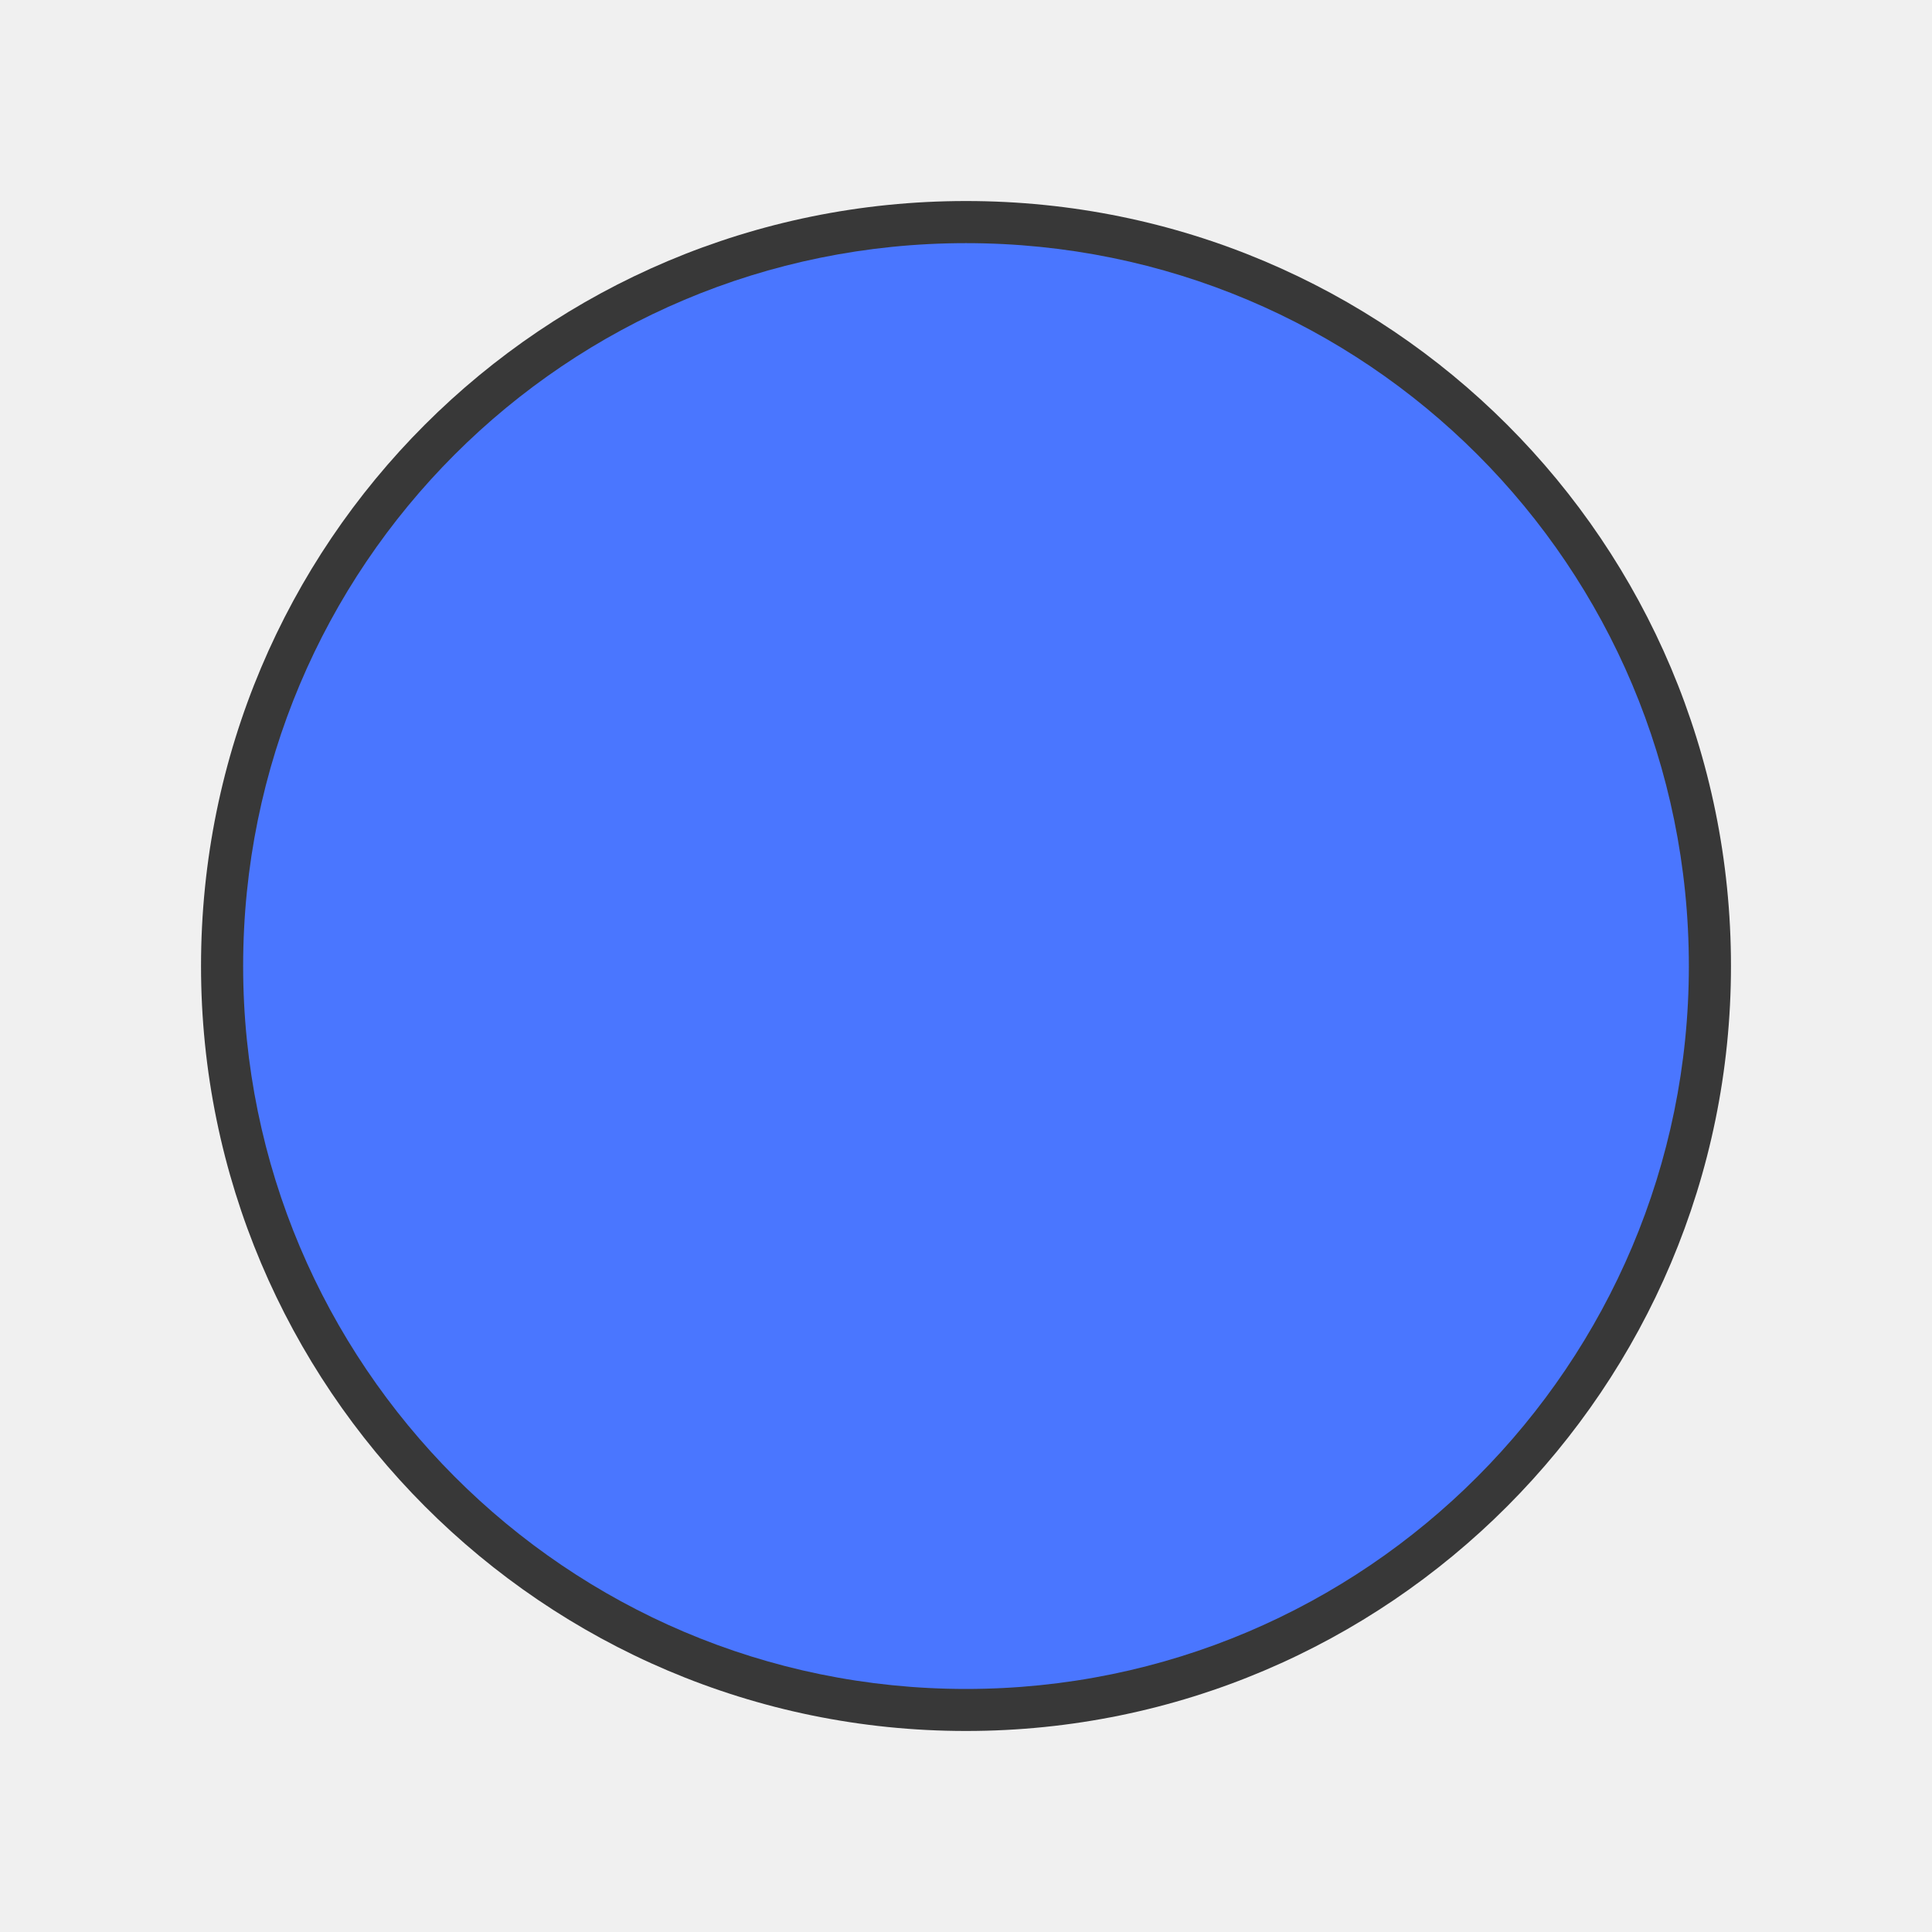
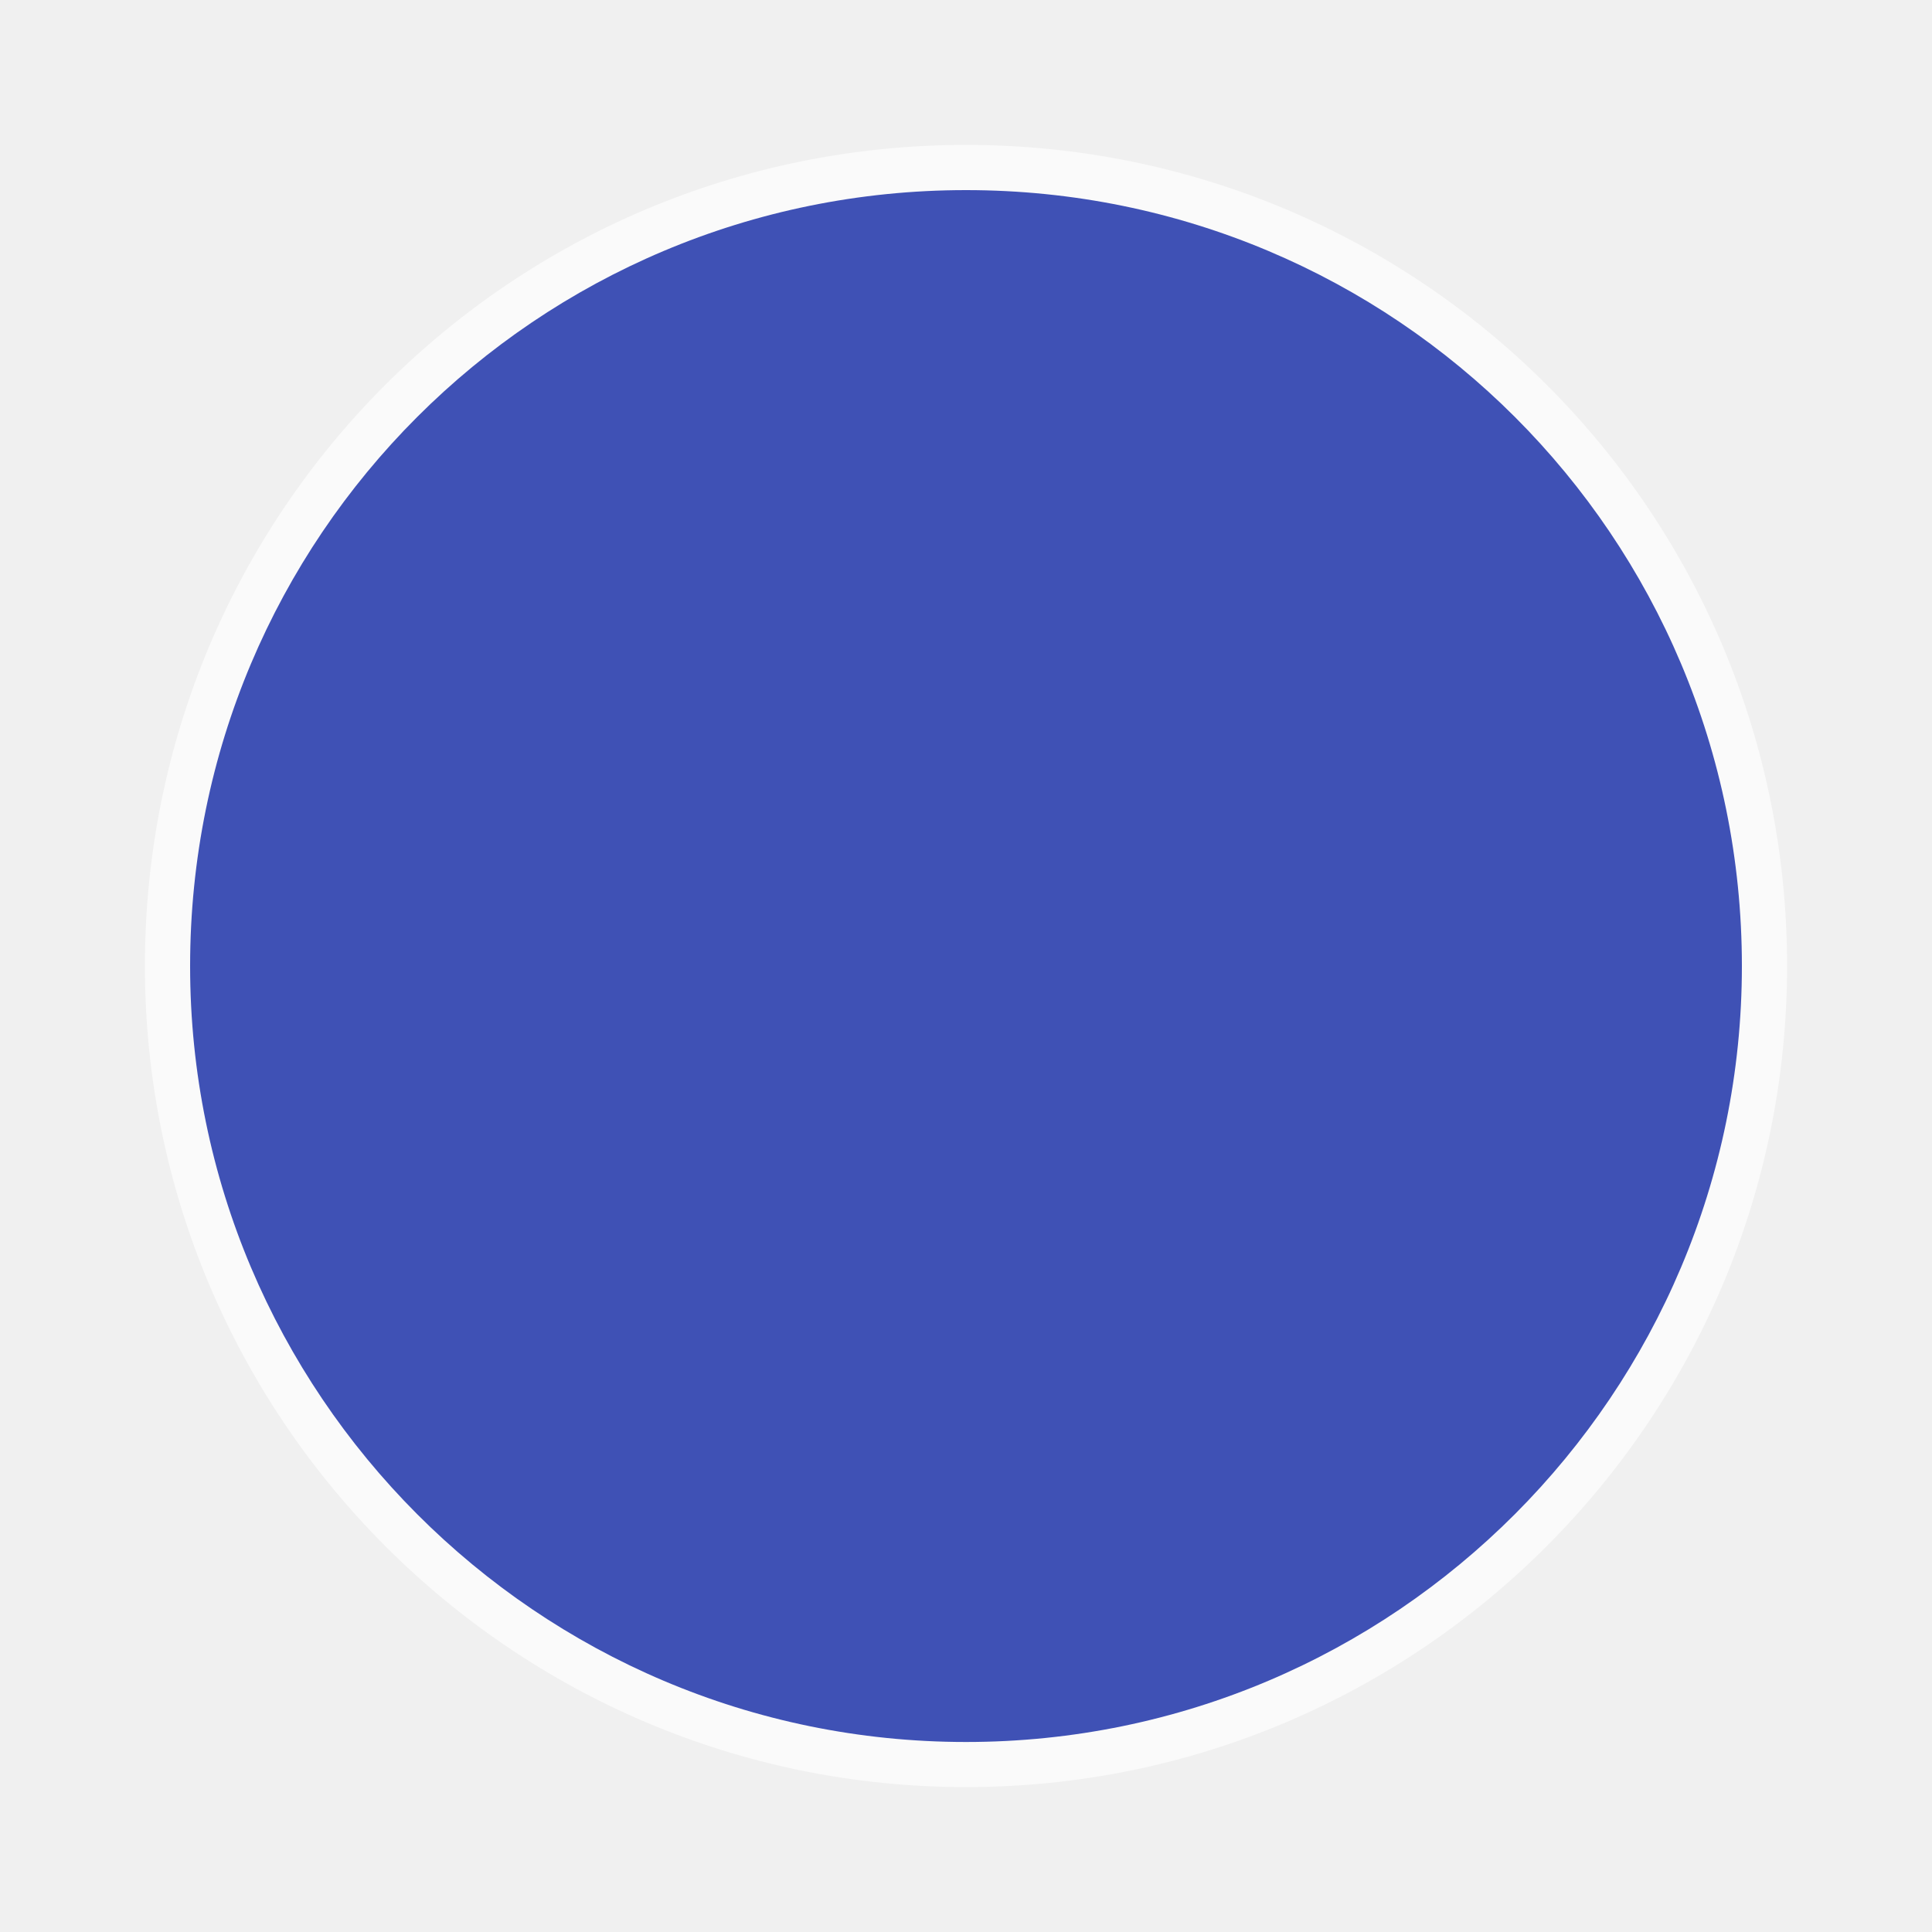
<svg xmlns="http://www.w3.org/2000/svg" version="1.1" id="Слой_1" x="0px" y="0px" width="20" height="20" viewBox="0 0 20 20" enable-background="new 0 0 17.113 17.143" xml:space="preserve">
  <defs id="defs11" />
-   <path clip-rule="evenodd" d="m 10,2.081 c 4.382,0 7.919,3.537 7.919,7.919 0,4.356 -3.537,7.919 -7.919,7.919 -4.381,0 -7.919,-3.563 -7.919,-7.919 0,-4.383 3.538,-7.919 7.919,-7.919 l 0,0 z" id="path3-9" style="fill:#000000;fill-opacity:0.764;fill-rule:evenodd" />
-   <path clip-rule="evenodd" d="m 10,2.517 c 4.141,0 7.483,3.342 7.483,7.484 0,4.116 -3.342,7.483 -7.483,7.483 -4.14,0 -7.483,-3.367 -7.483,-7.483 0,-4.141 3.343,-7.484 7.483,-7.484 l 0,0 z" id="path3" style="fill:#4a76ff;fill-opacity:1;fill-rule:evenodd" />
+   <path d="m 10,1.5 c 4.704,0 8.5,3.796 8.5,8.5 C 18.5,14.676 14.704,18.5 10,18.5 5.297,18.5 1.5,14.676 1.5,10 1.5,5.296 5.297,1.5 10,1.5 l 0,0 z" id="path3-9" style="clip-rule:evenodd;fill:#ffffff;fill-opacity:0.637;fill-rule:evenodd" />
+   <path d="m 10,1.968 c 4.445,0 8.032,3.587 8.032,8.033 0,4.418 -3.587,8.032 -8.032,8.032 -4.444,0 -8.032,-3.614 -8.032,-8.032 0,-4.445 3.588,-8.033 8.032,-8.033 l 0,0 z" id="path3-8" style="clip-rule:evenodd;fill:#3f51b5;fill-opacity:1;fill-rule:evenodd;color:#000000;display:inline;overflow:visible;visibility:visible;opacity:1;isolation:auto;mix-blend-mode:normal;color-interpolation:sRGB;color-interpolation-filters:linearRGB;solid-color:#000000;solid-opacity:1;stroke-width:1;stroke-linecap:butt;stroke-linejoin:miter;stroke-miterlimit:4;stroke-dasharray:none;stroke-dashoffset:0;stroke-opacity:1;filter-blend-mode:normal;filter-gaussianBlur-deviation:0;color-rendering:auto;image-rendering:auto;shape-rendering:auto;text-rendering:auto;enable-background:accumulate" />
</svg>
